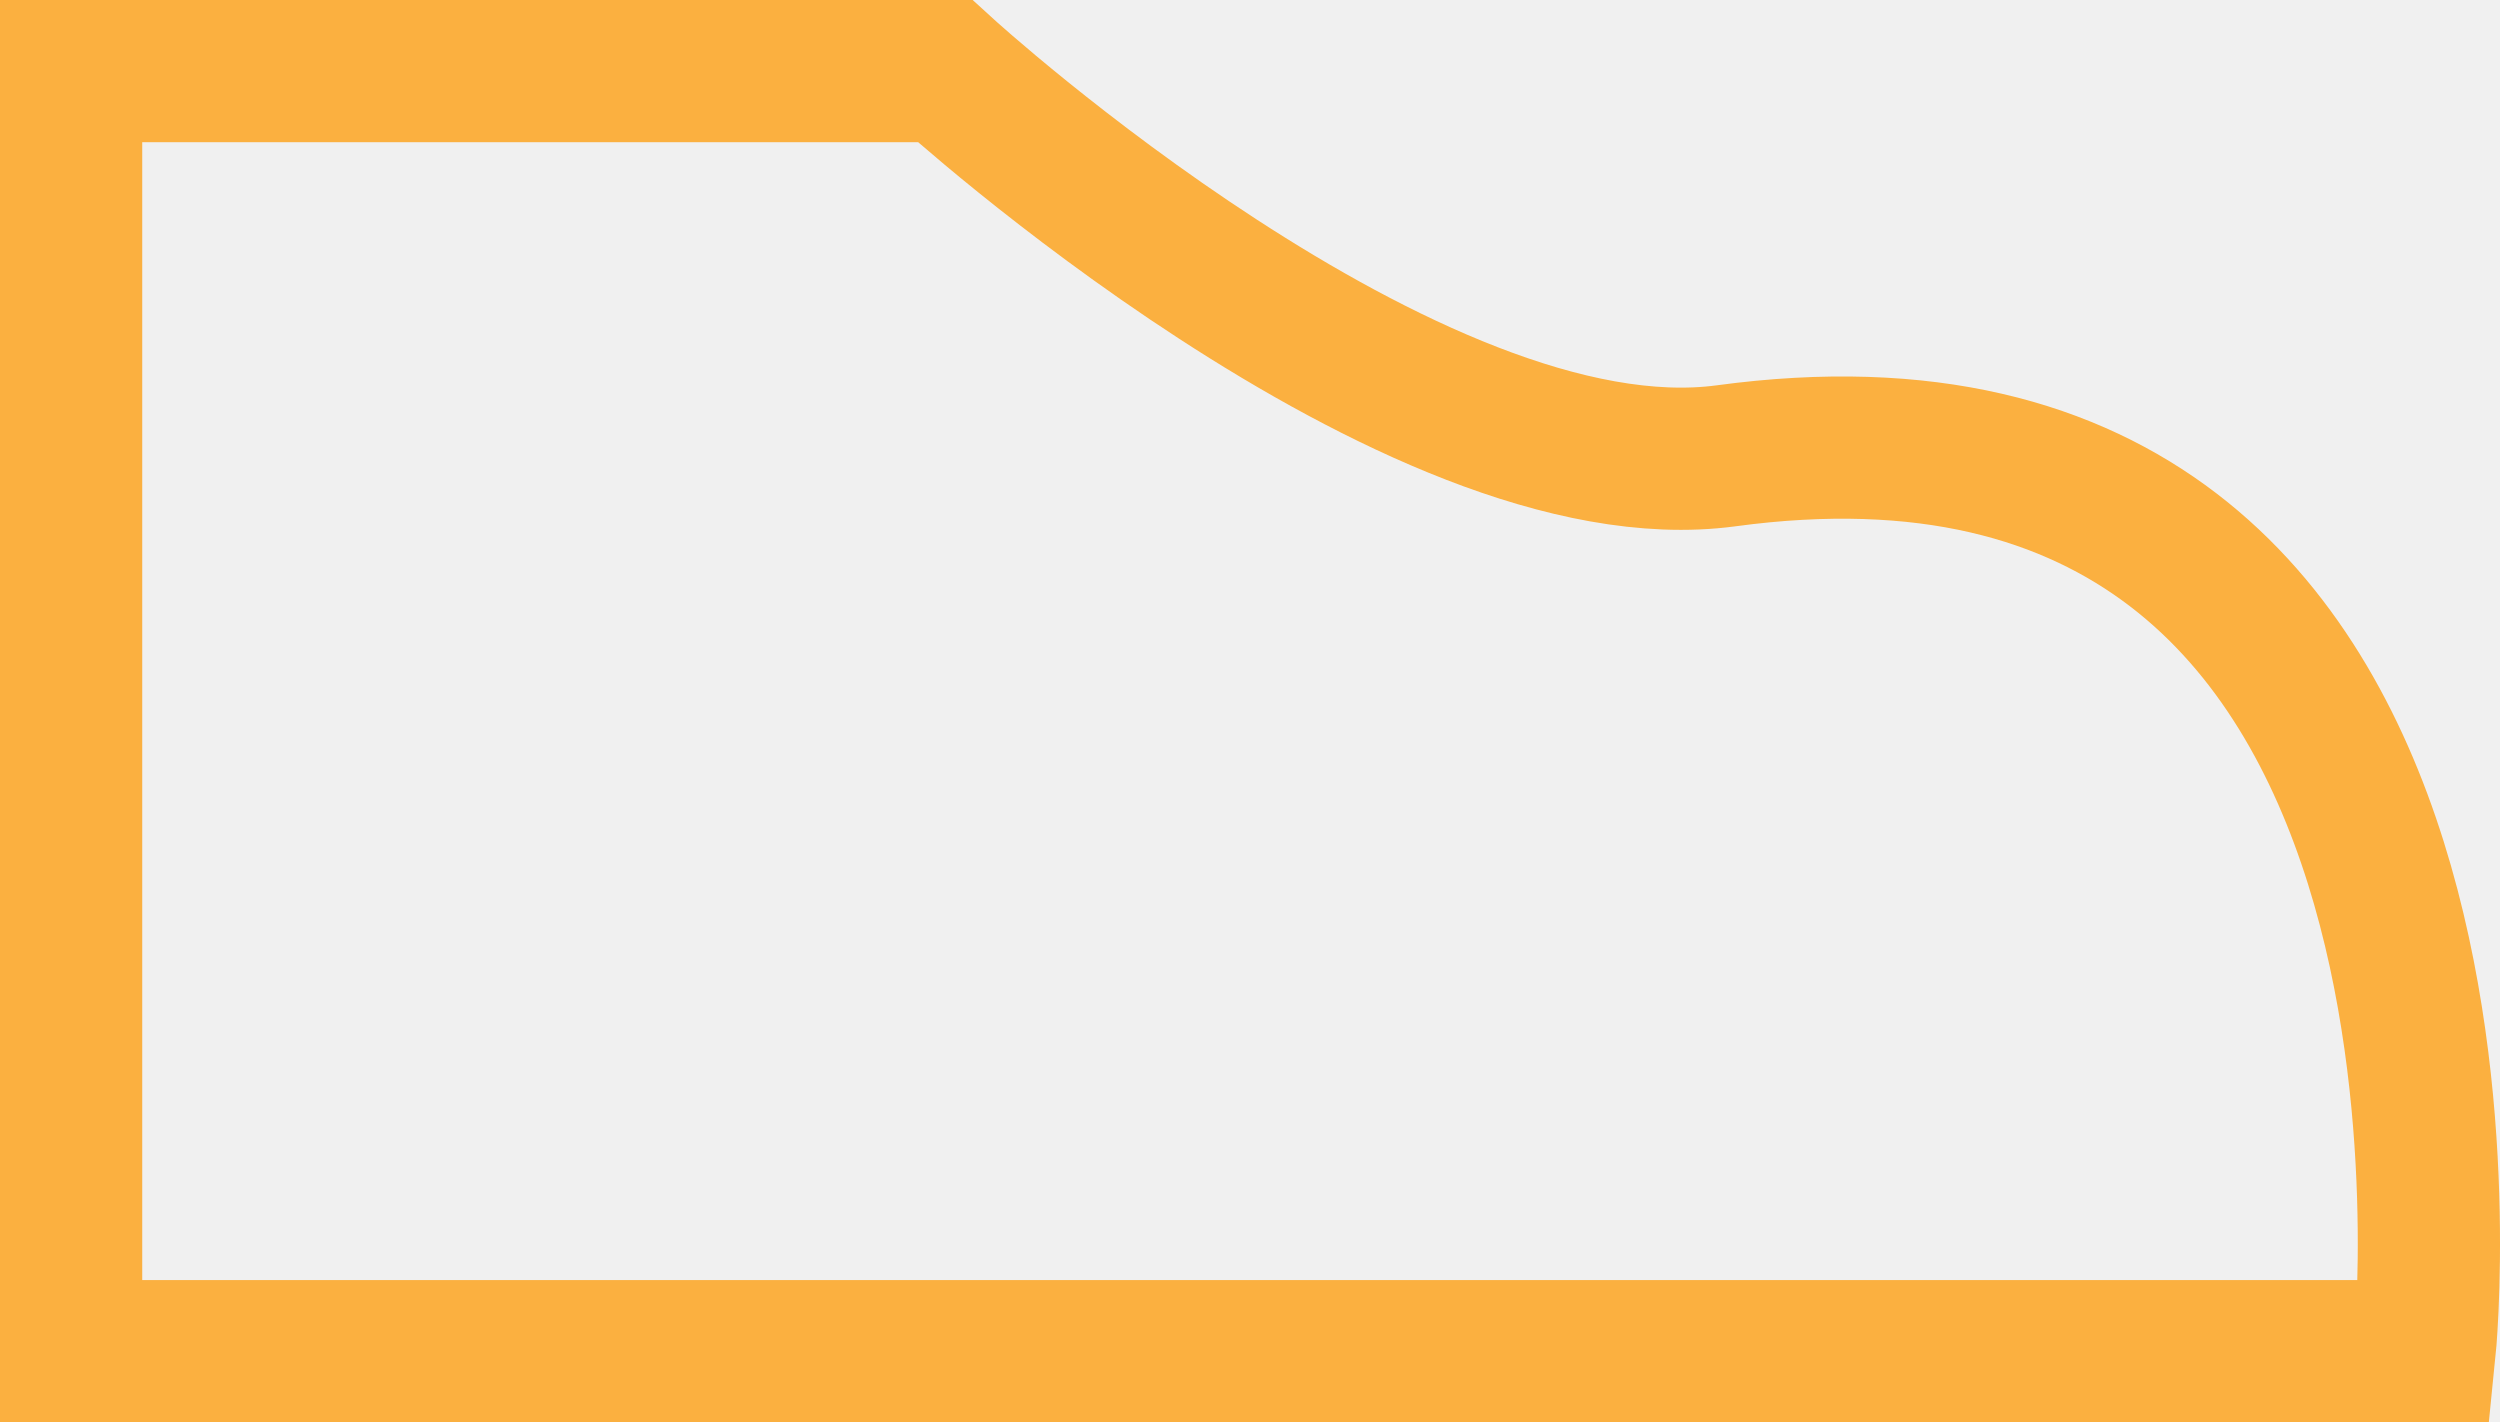
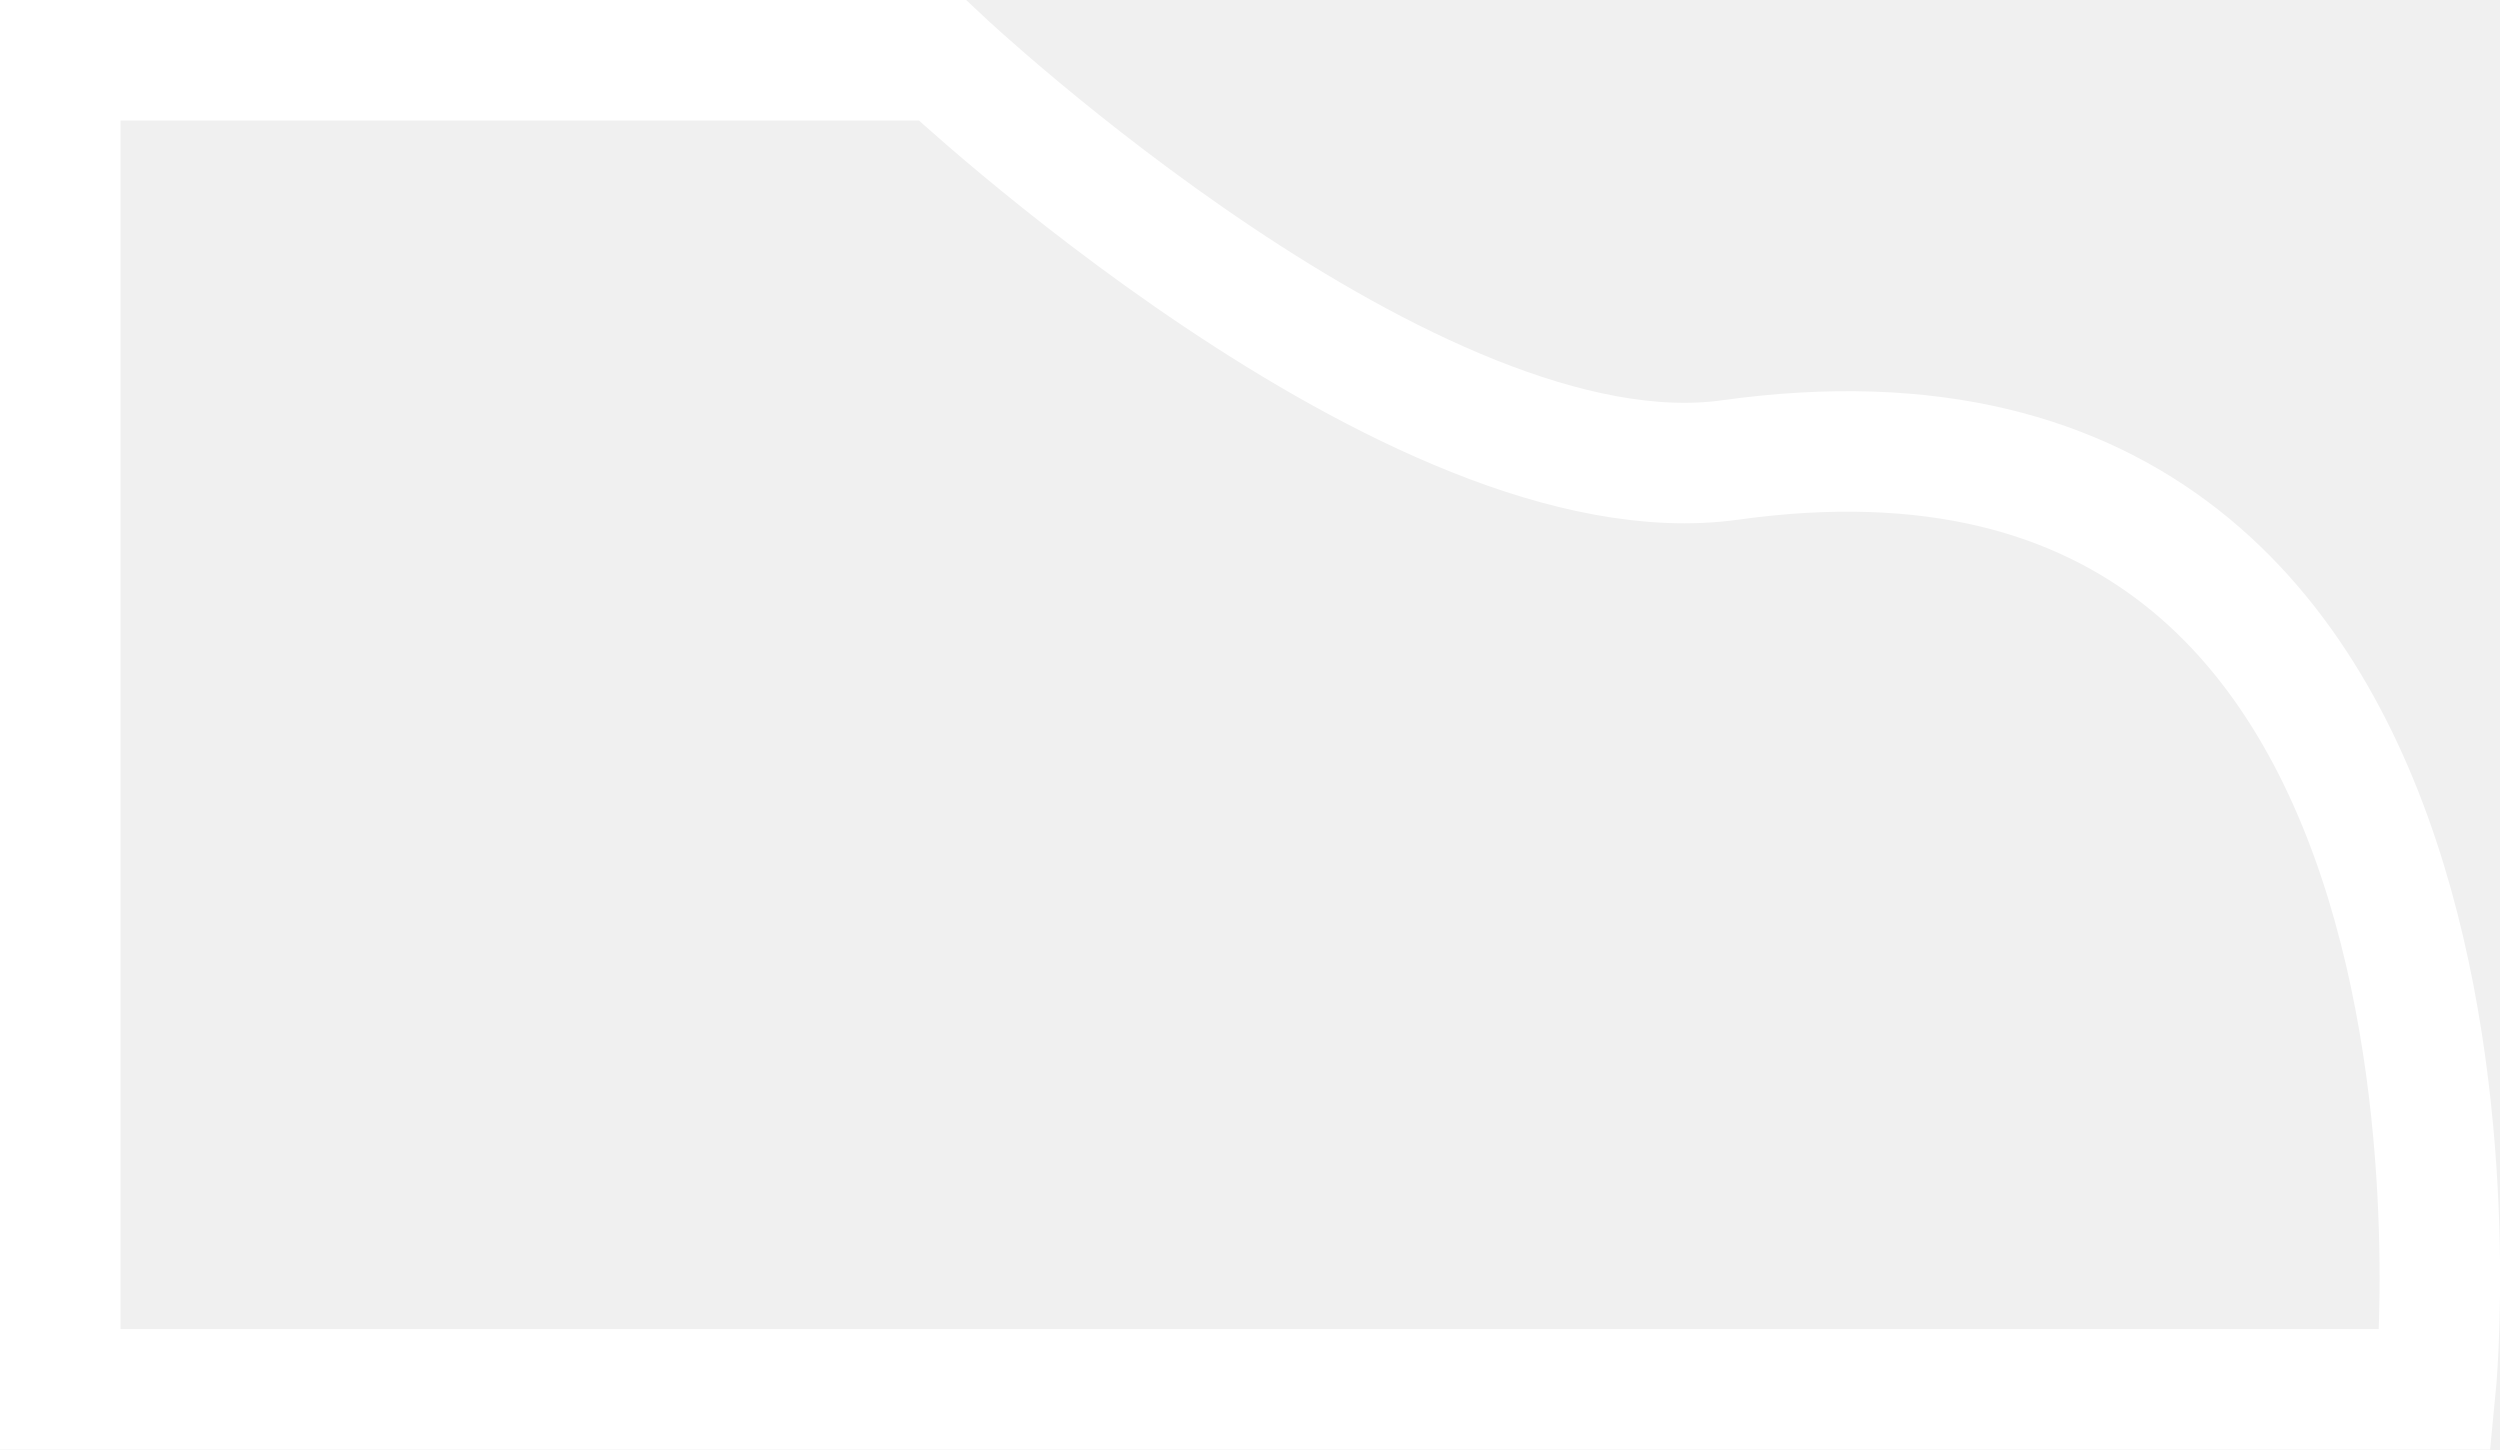
- <svg xmlns="http://www.w3.org/2000/svg" viewBox="0 0 70.31 39.97">
+ <svg xmlns="http://www.w3.org/2000/svg" viewBox="0 0 82.99 48.12">
  <defs>
-     <style>.cls-1{fill:none;stroke:#fbb040;stroke-miterlimit:10;stroke-width:4px;}</style>
+     <style>.cls-1{fill:none;stroke:#fff;stroke-miterlimit:10;stroke-width:4px;}</style>
  </defs>
  <g id="Layer_2" data-name="Layer 2">
    <g id="Layer_1-2" data-name="Layer 1">
-       <path class="cls-1" d="M26.58,2H2V38H68.19S71.08,9.76,48.54,12.82C39.73,14,26.58,2,26.58,2Z" />
+       <path class="cls-1" d="M31.28,2H2V46.12H80.85s3.44-34.6-23.42-30.85C46.94,16.73,31.28,2,31.28,2Z" />
    </g>
  </g>
</svg>
